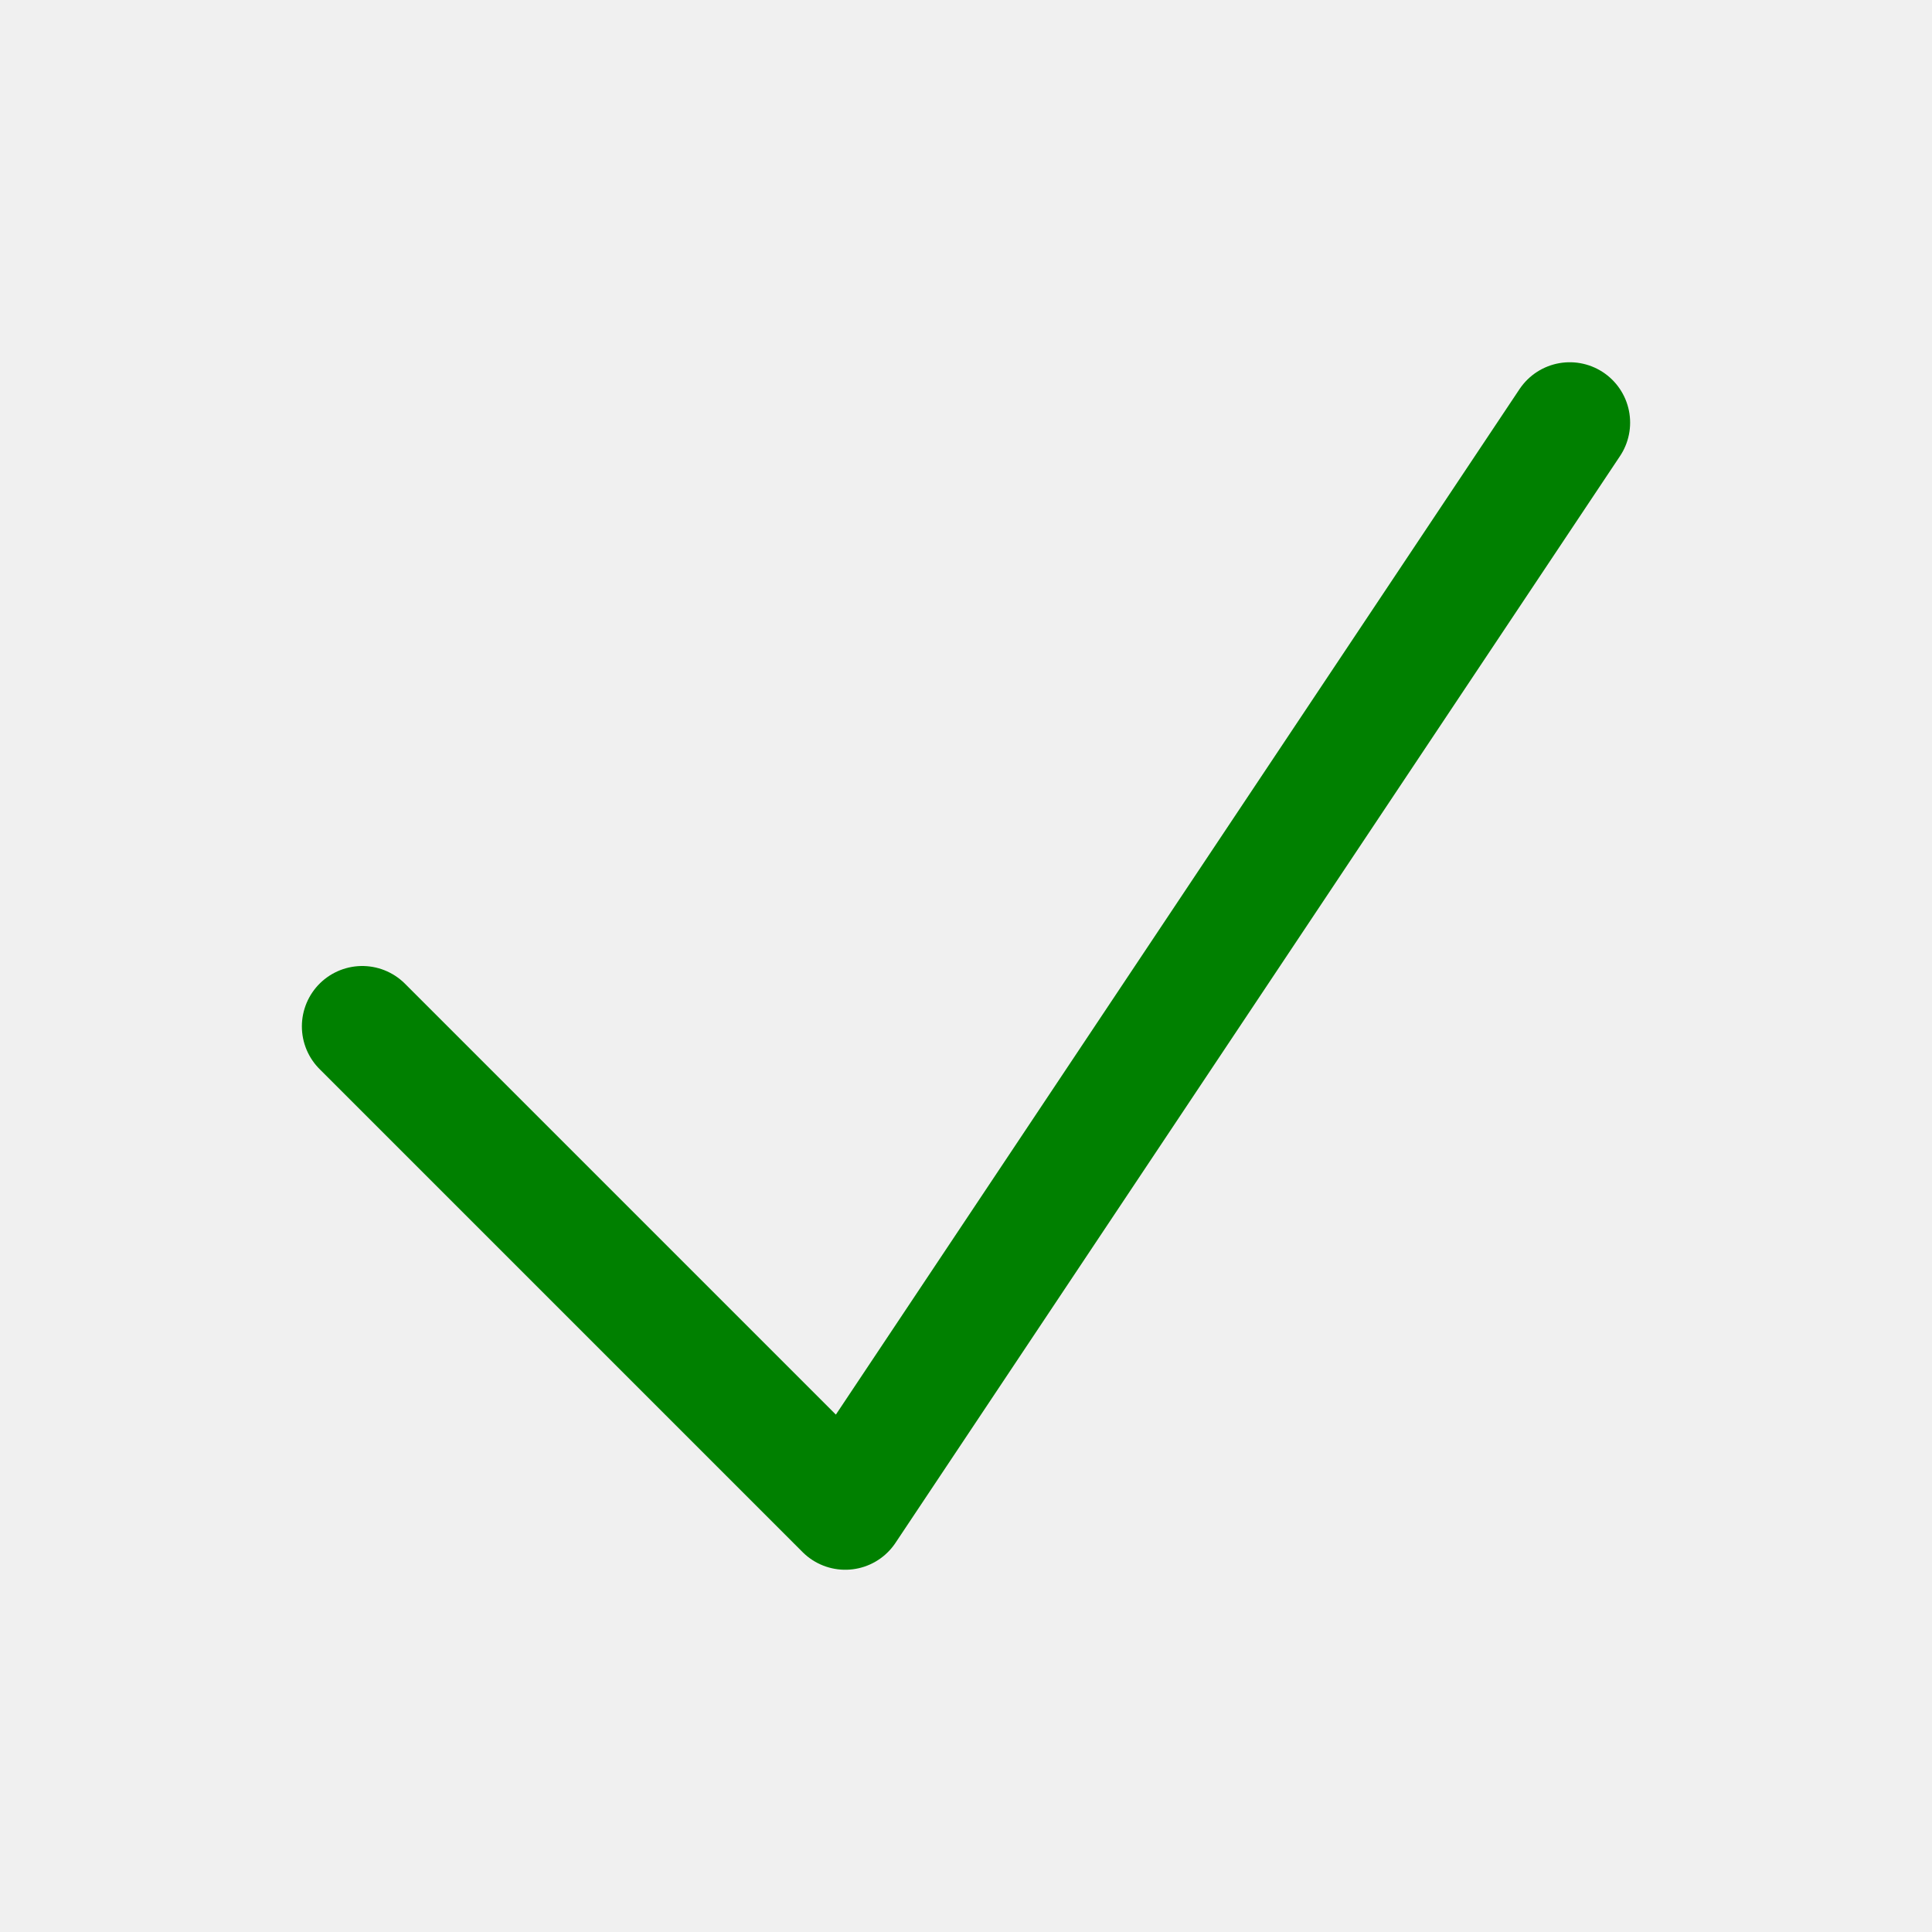
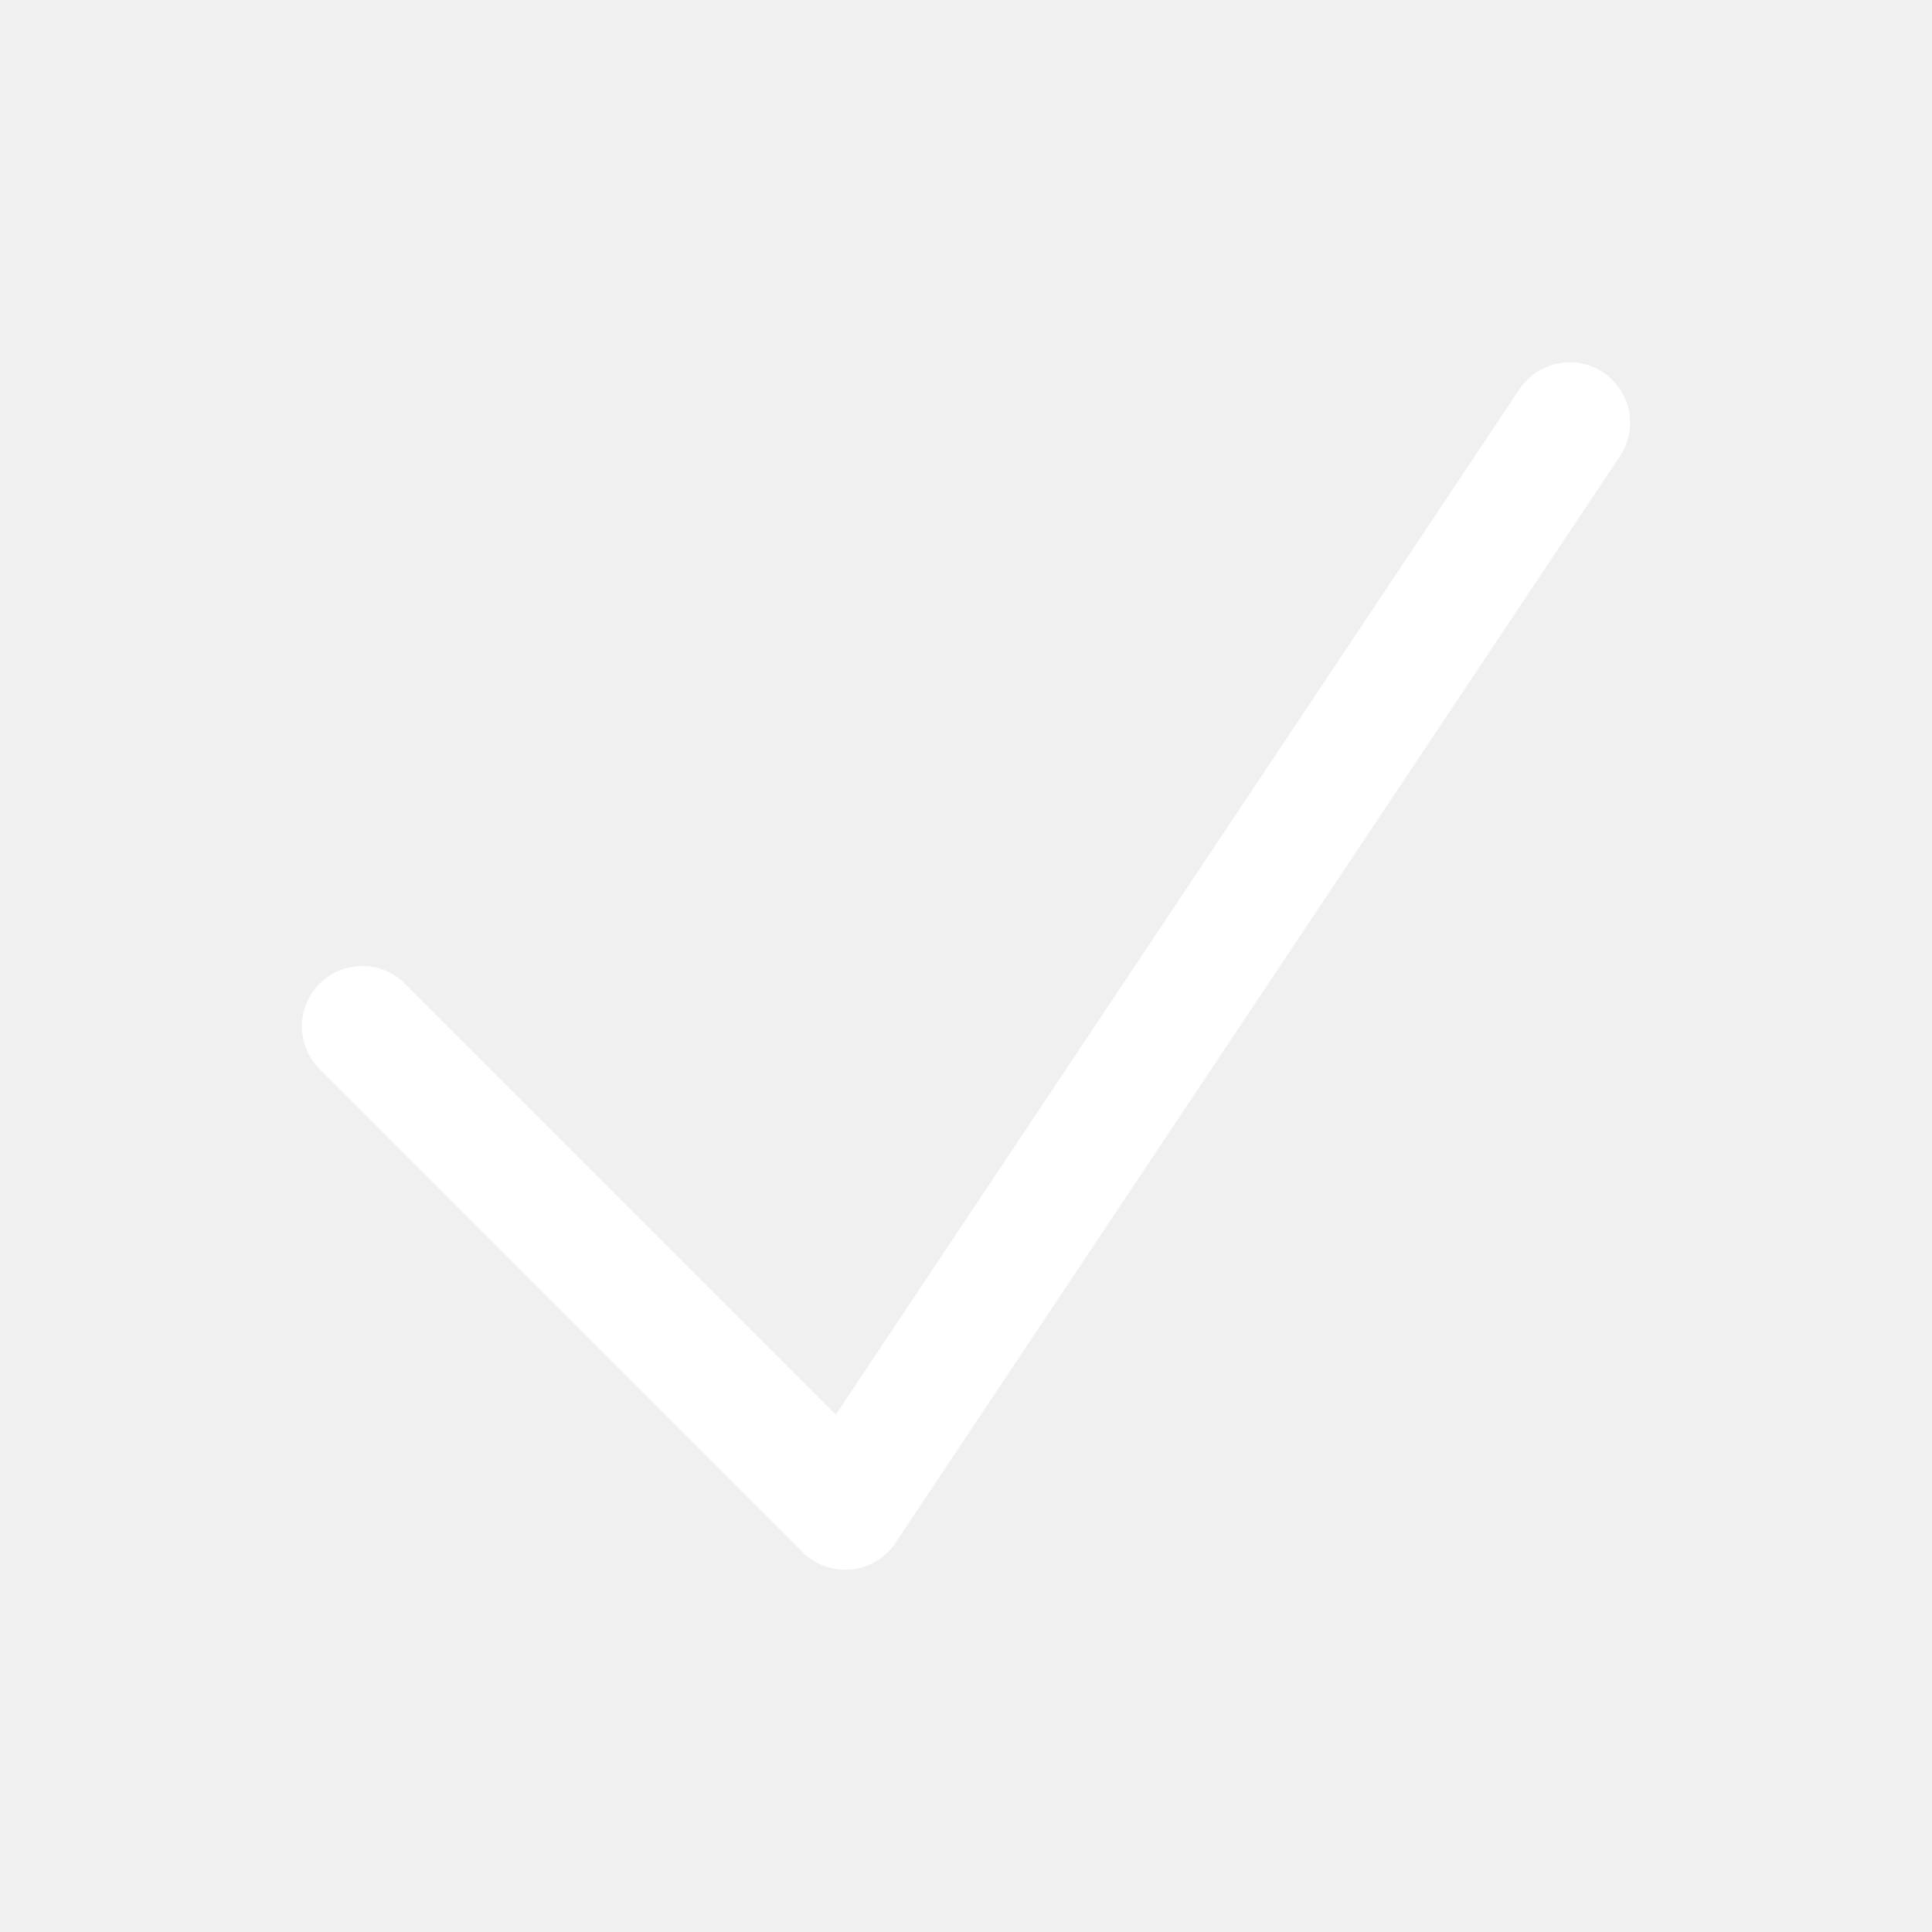
<svg xmlns="http://www.w3.org/2000/svg" fill="none" width="24" height="24" viewBox="0 0 24 24" stroke-width="1.5" stroke="currentColor" class="w-6 h-6">
-   <path stroke="green" stroke-linecap="round" stroke-linejoin="round" d="M4.5 12.75l6 6 9-13.5" />
+   <path stroke="white" stroke-linecap="round" stroke-linejoin="round" d="M4.5 12.75l6 6 9-13.5" />
</svg>
